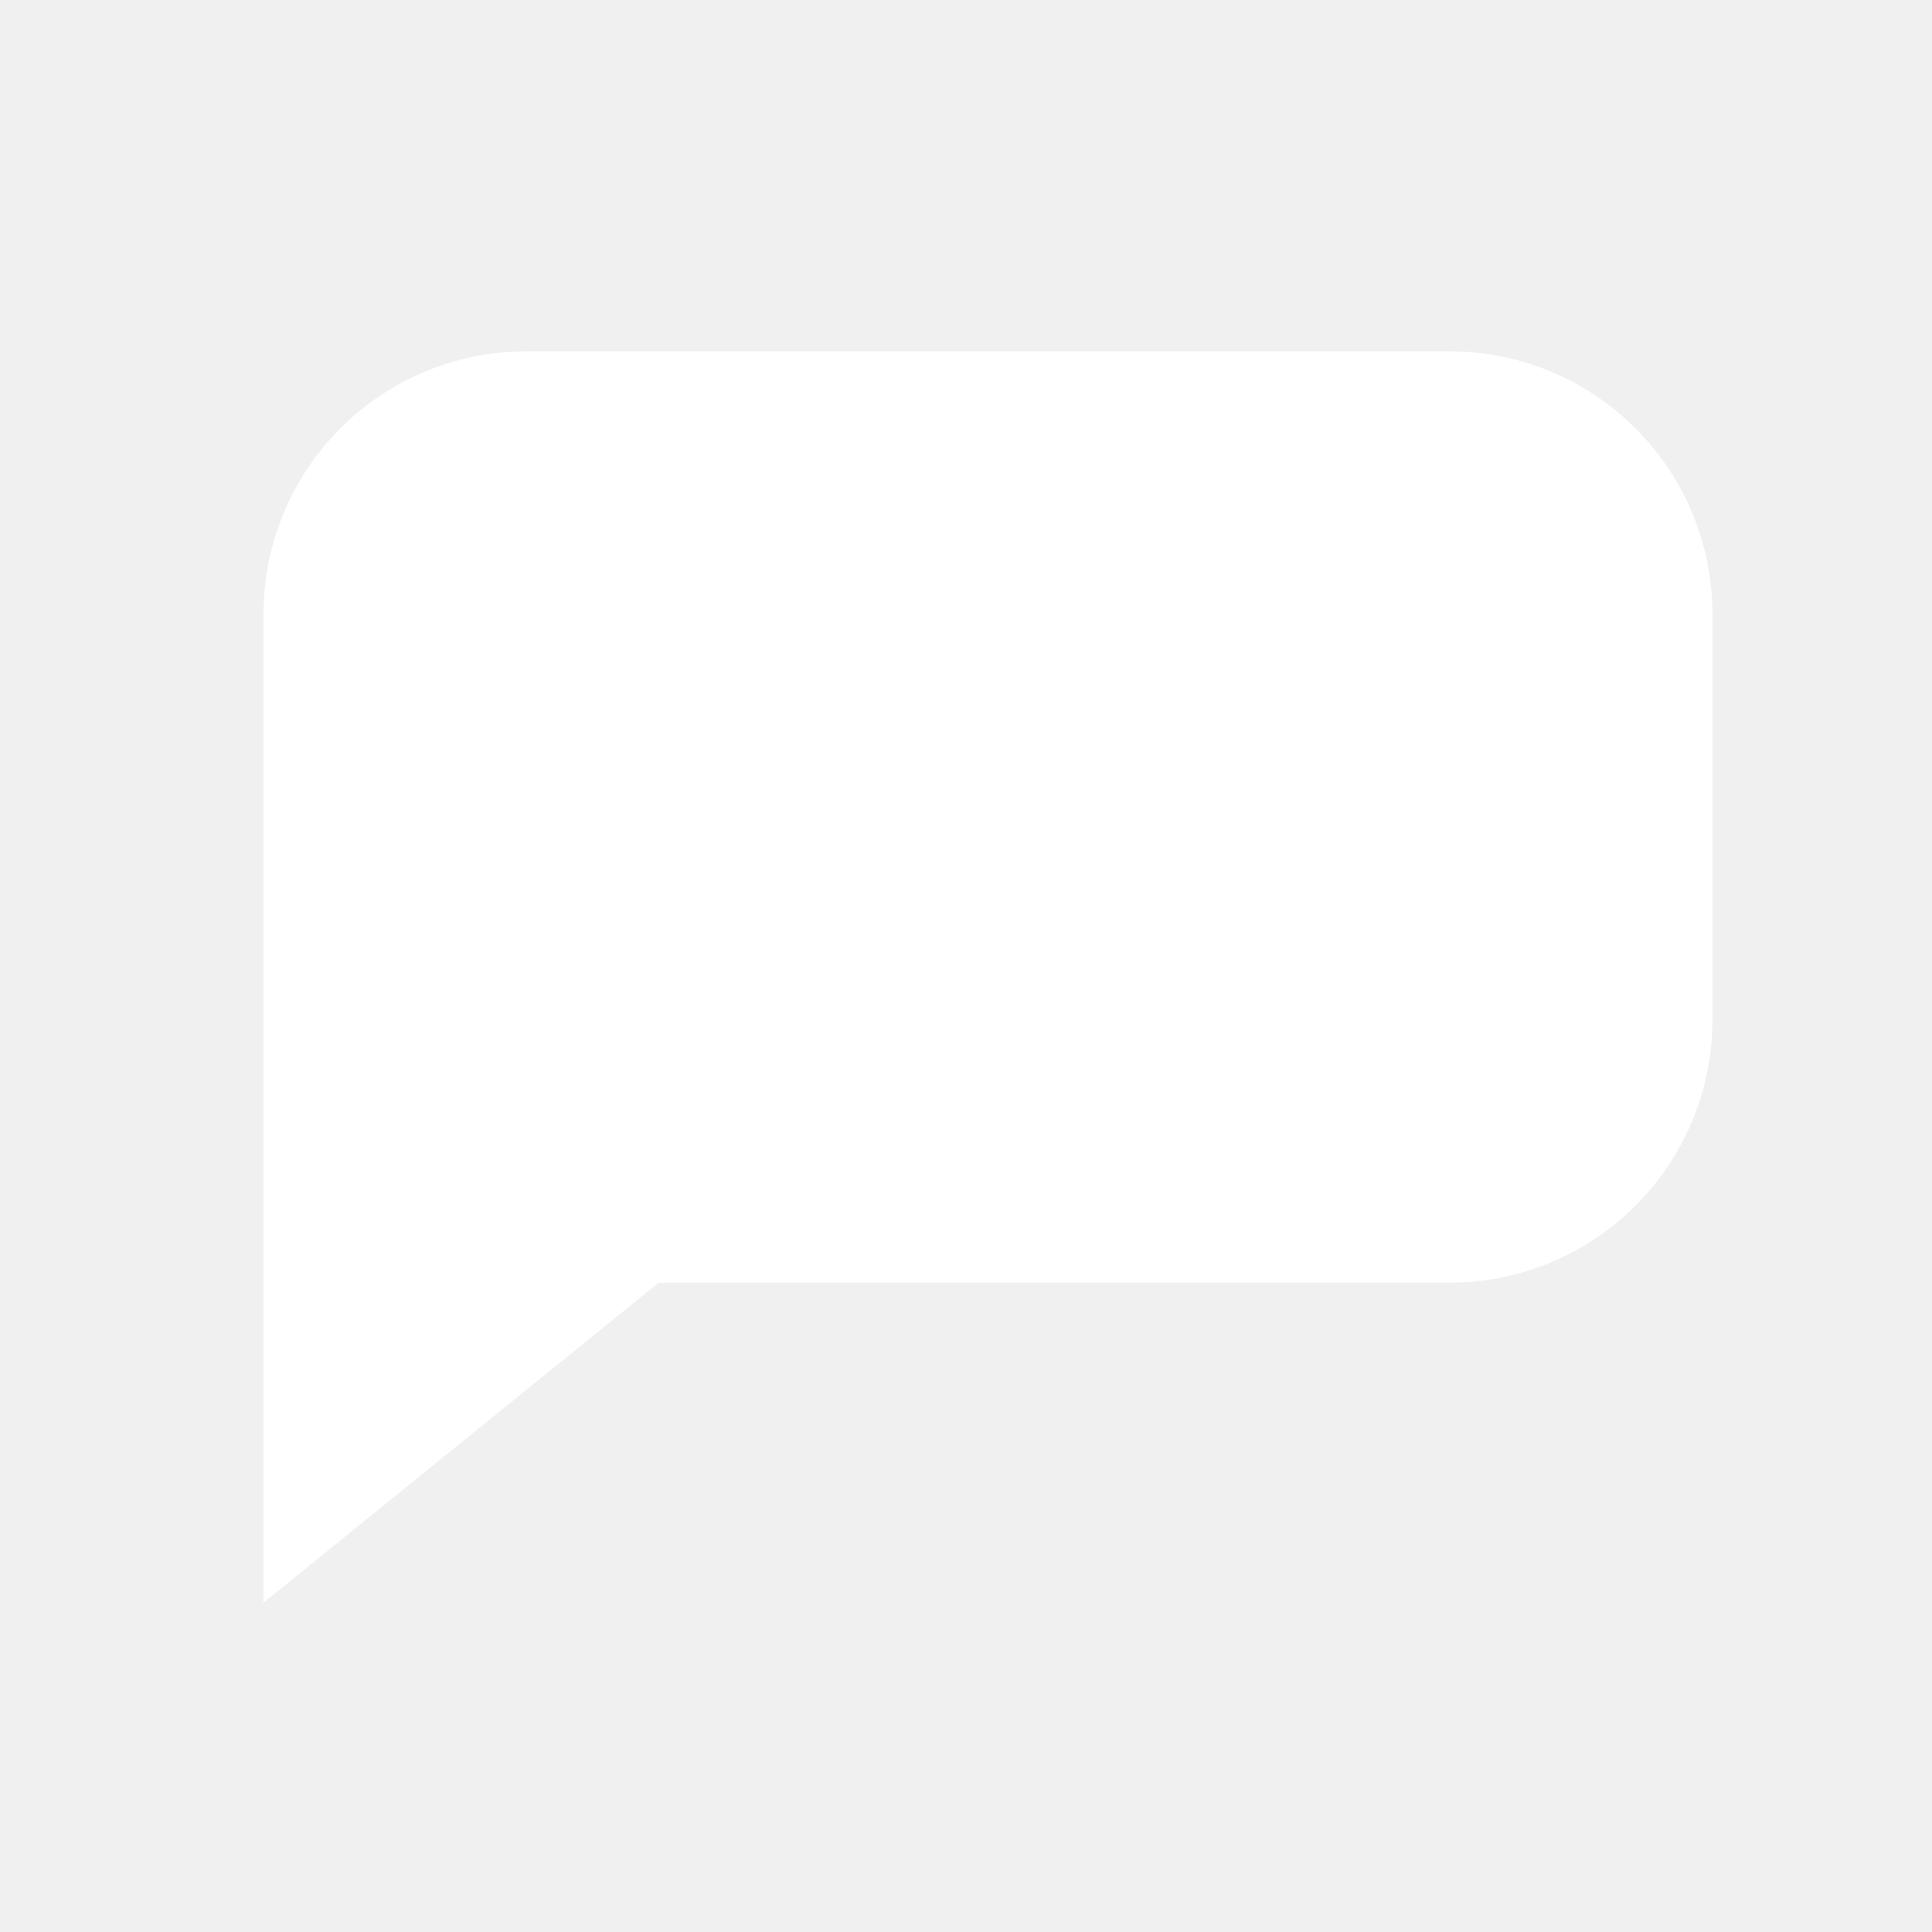
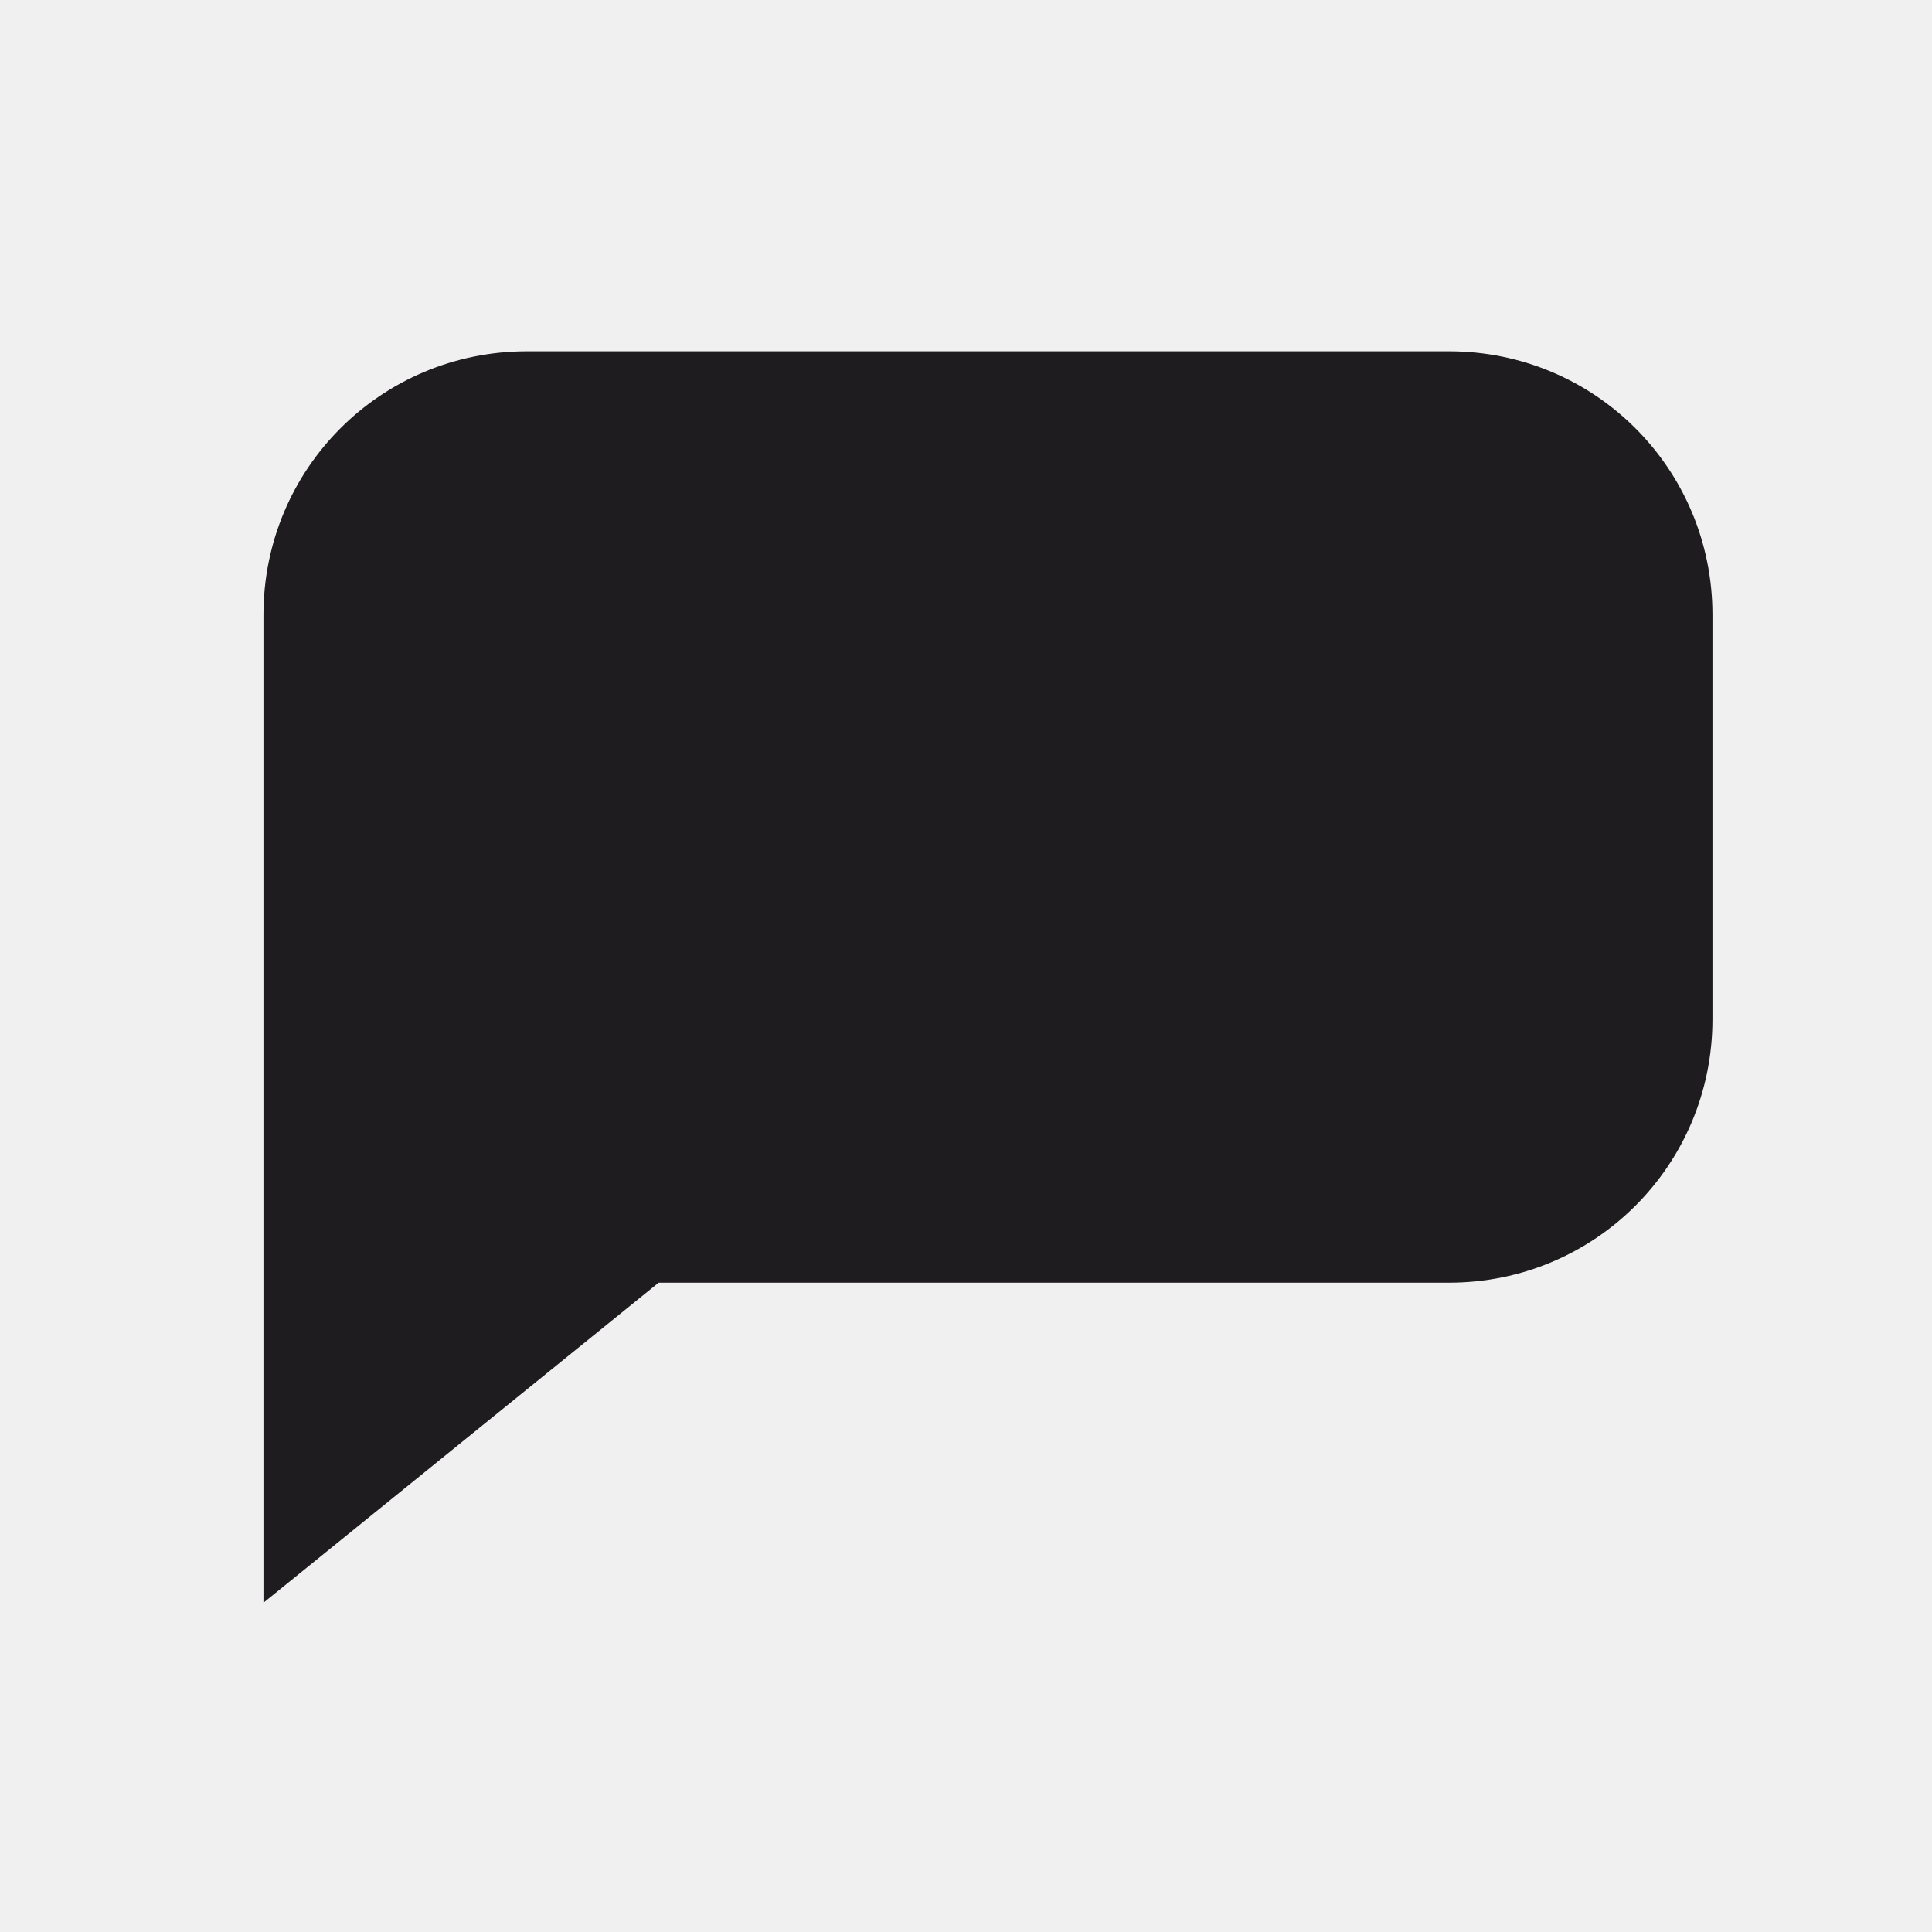
<svg xmlns="http://www.w3.org/2000/svg" width="22pt" height="22pt" viewBox="0 0 22 22" version="1.1" id="svg8">
  <defs id="defs12" />
-   <path style="fill:#ffffff;fill-opacity:1;stroke:none;stroke-width:1.8;stroke-miterlimit:4;stroke-dasharray:none;stroke-opacity:1" d="m 8,5.334 c -2.216,0 -4,1.784 -4,4 v 5 4 6 l 6,-4.859 h 12 c 2.216,0 4,-1.784 4,-4 l 0,-6.141 c 0,-2.216 -1.784,-4 -4,-4 z" transform="scale(0.75)" id="rect4545" />
+   <path style="fill:#1e1c1e;fill-opacity:1;stroke:none;stroke-width:1.8;stroke-miterlimit:4;stroke-dasharray:none;stroke-opacity:1" d="m 8,5.334 c -2.216,0 -4,1.784 -4,4 v 5 4 6 l 6,-4.859 h 12 c 2.216,0 4,-1.784 4,-4 l 0,-6.141 c 0,-2.216 -1.784,-4 -4,-4 z" transform="scale(0.75)" id="rect4545" />
</svg>
